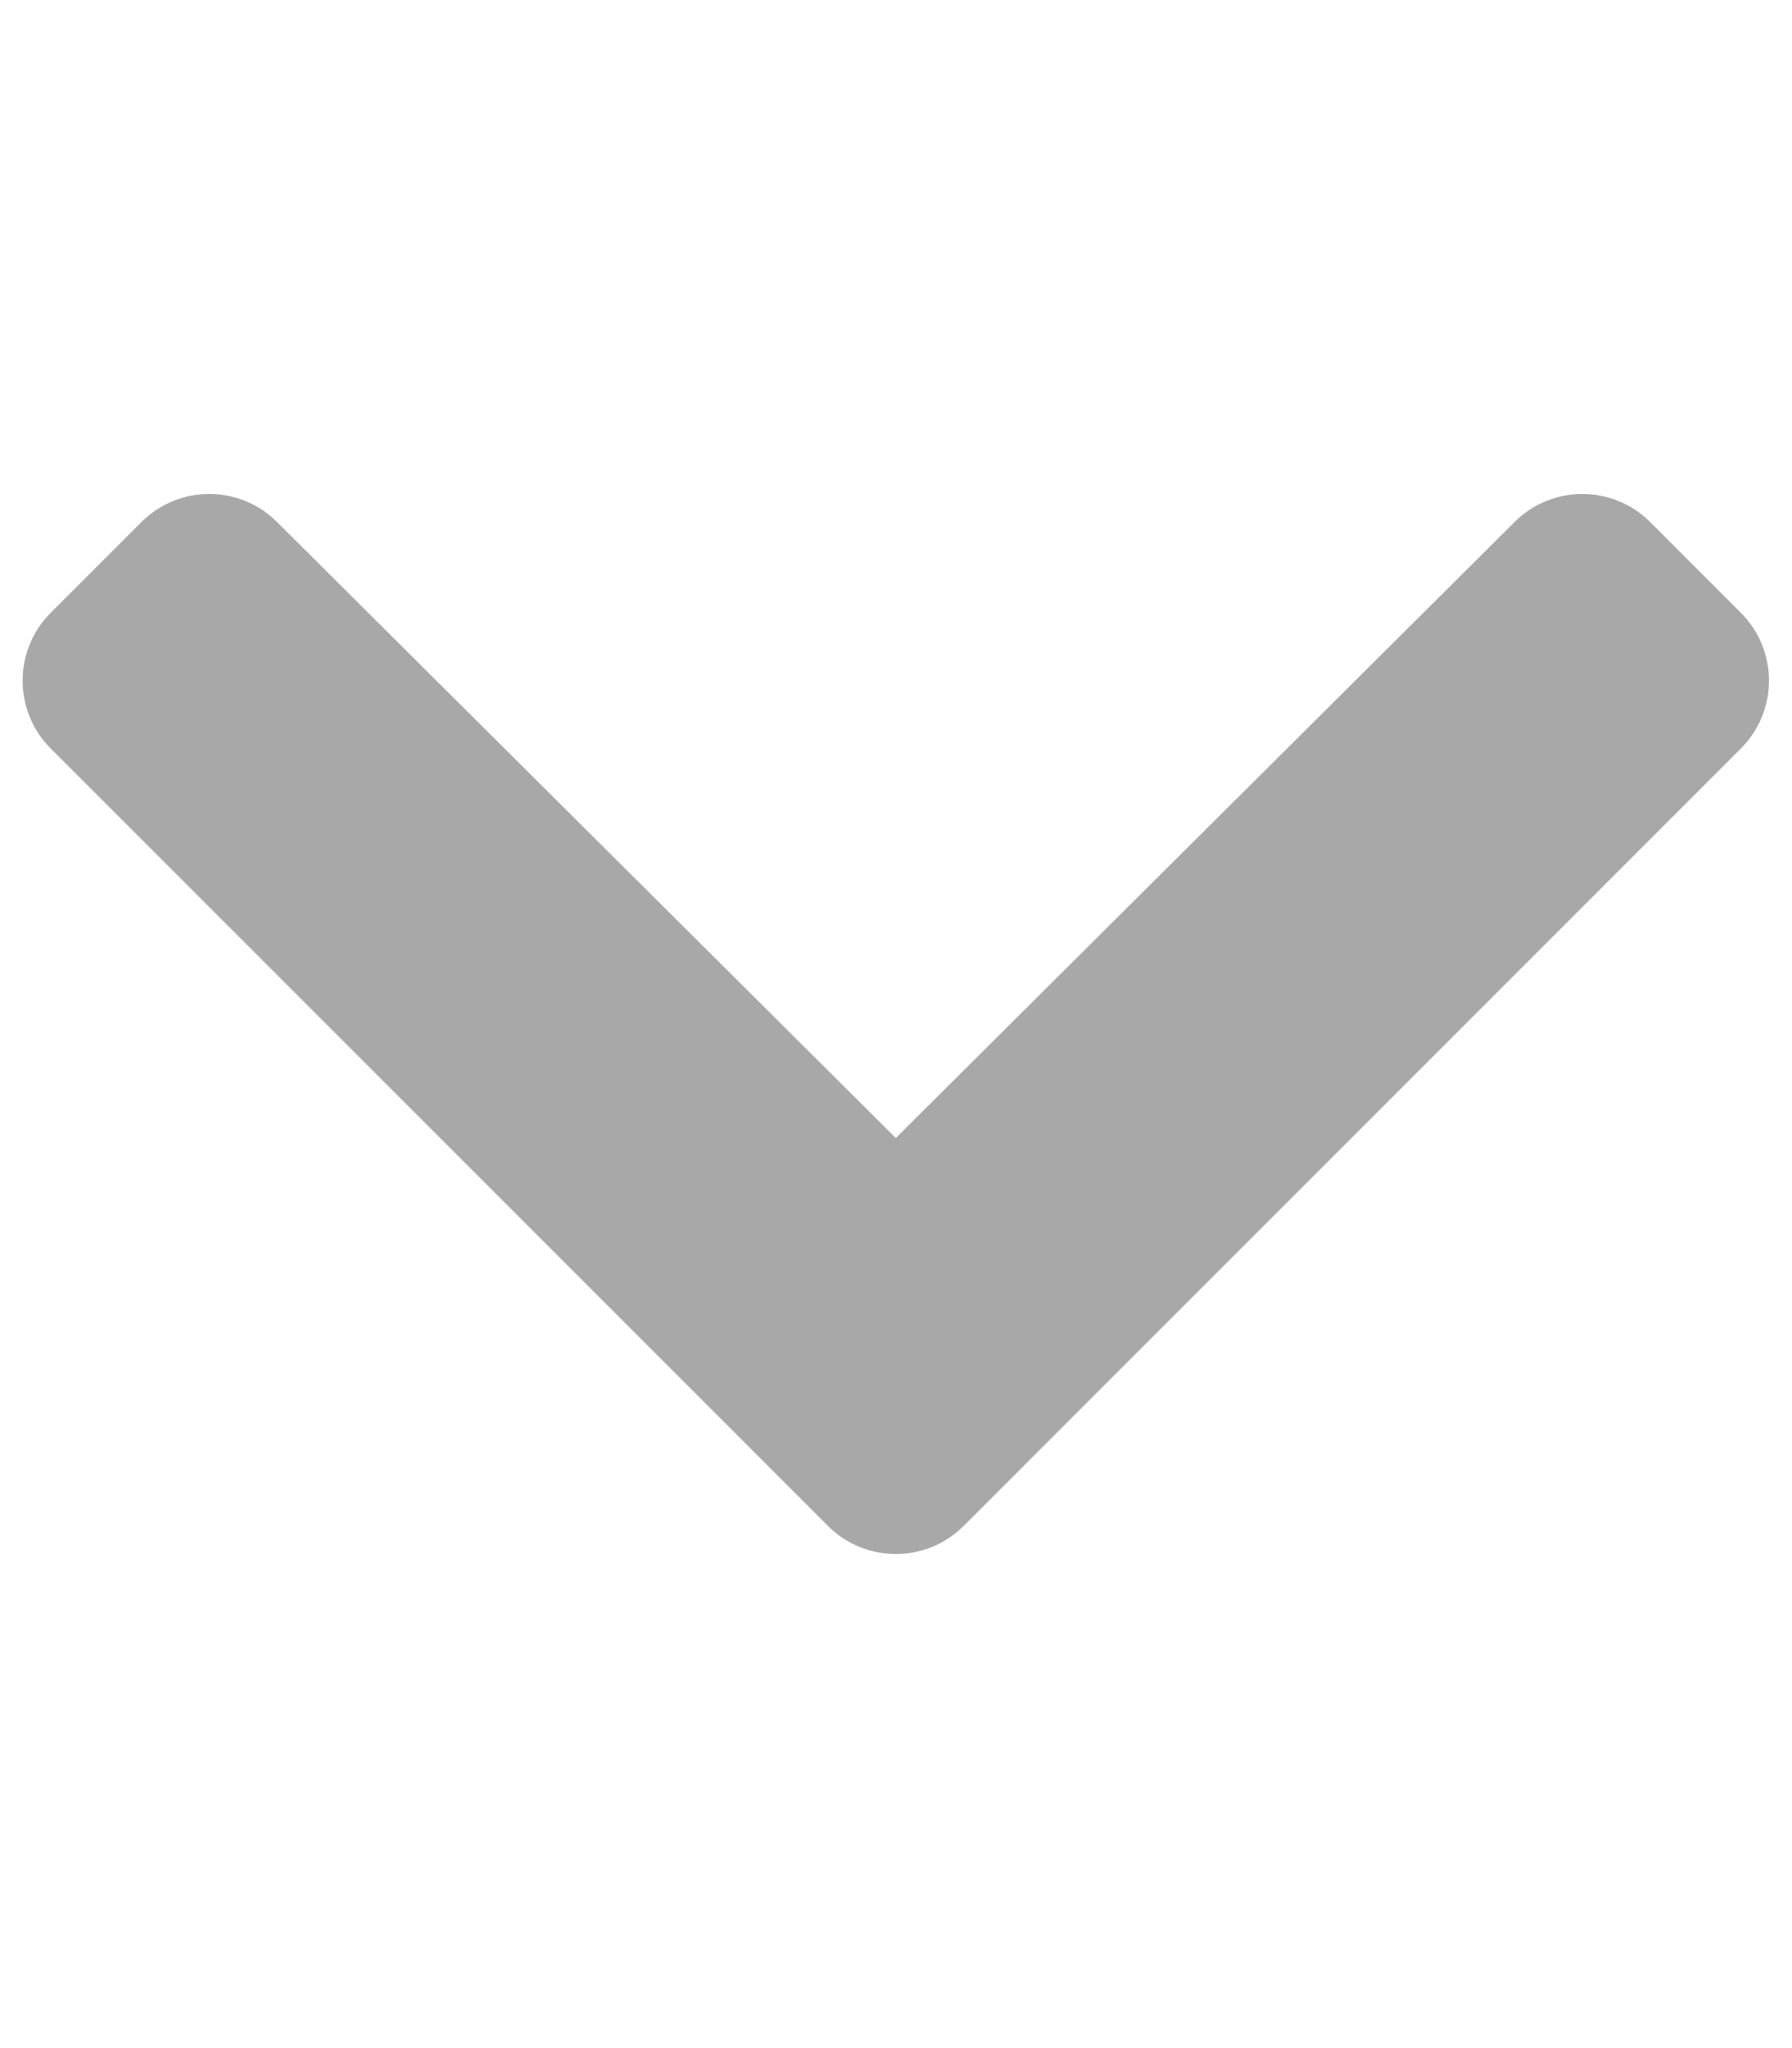
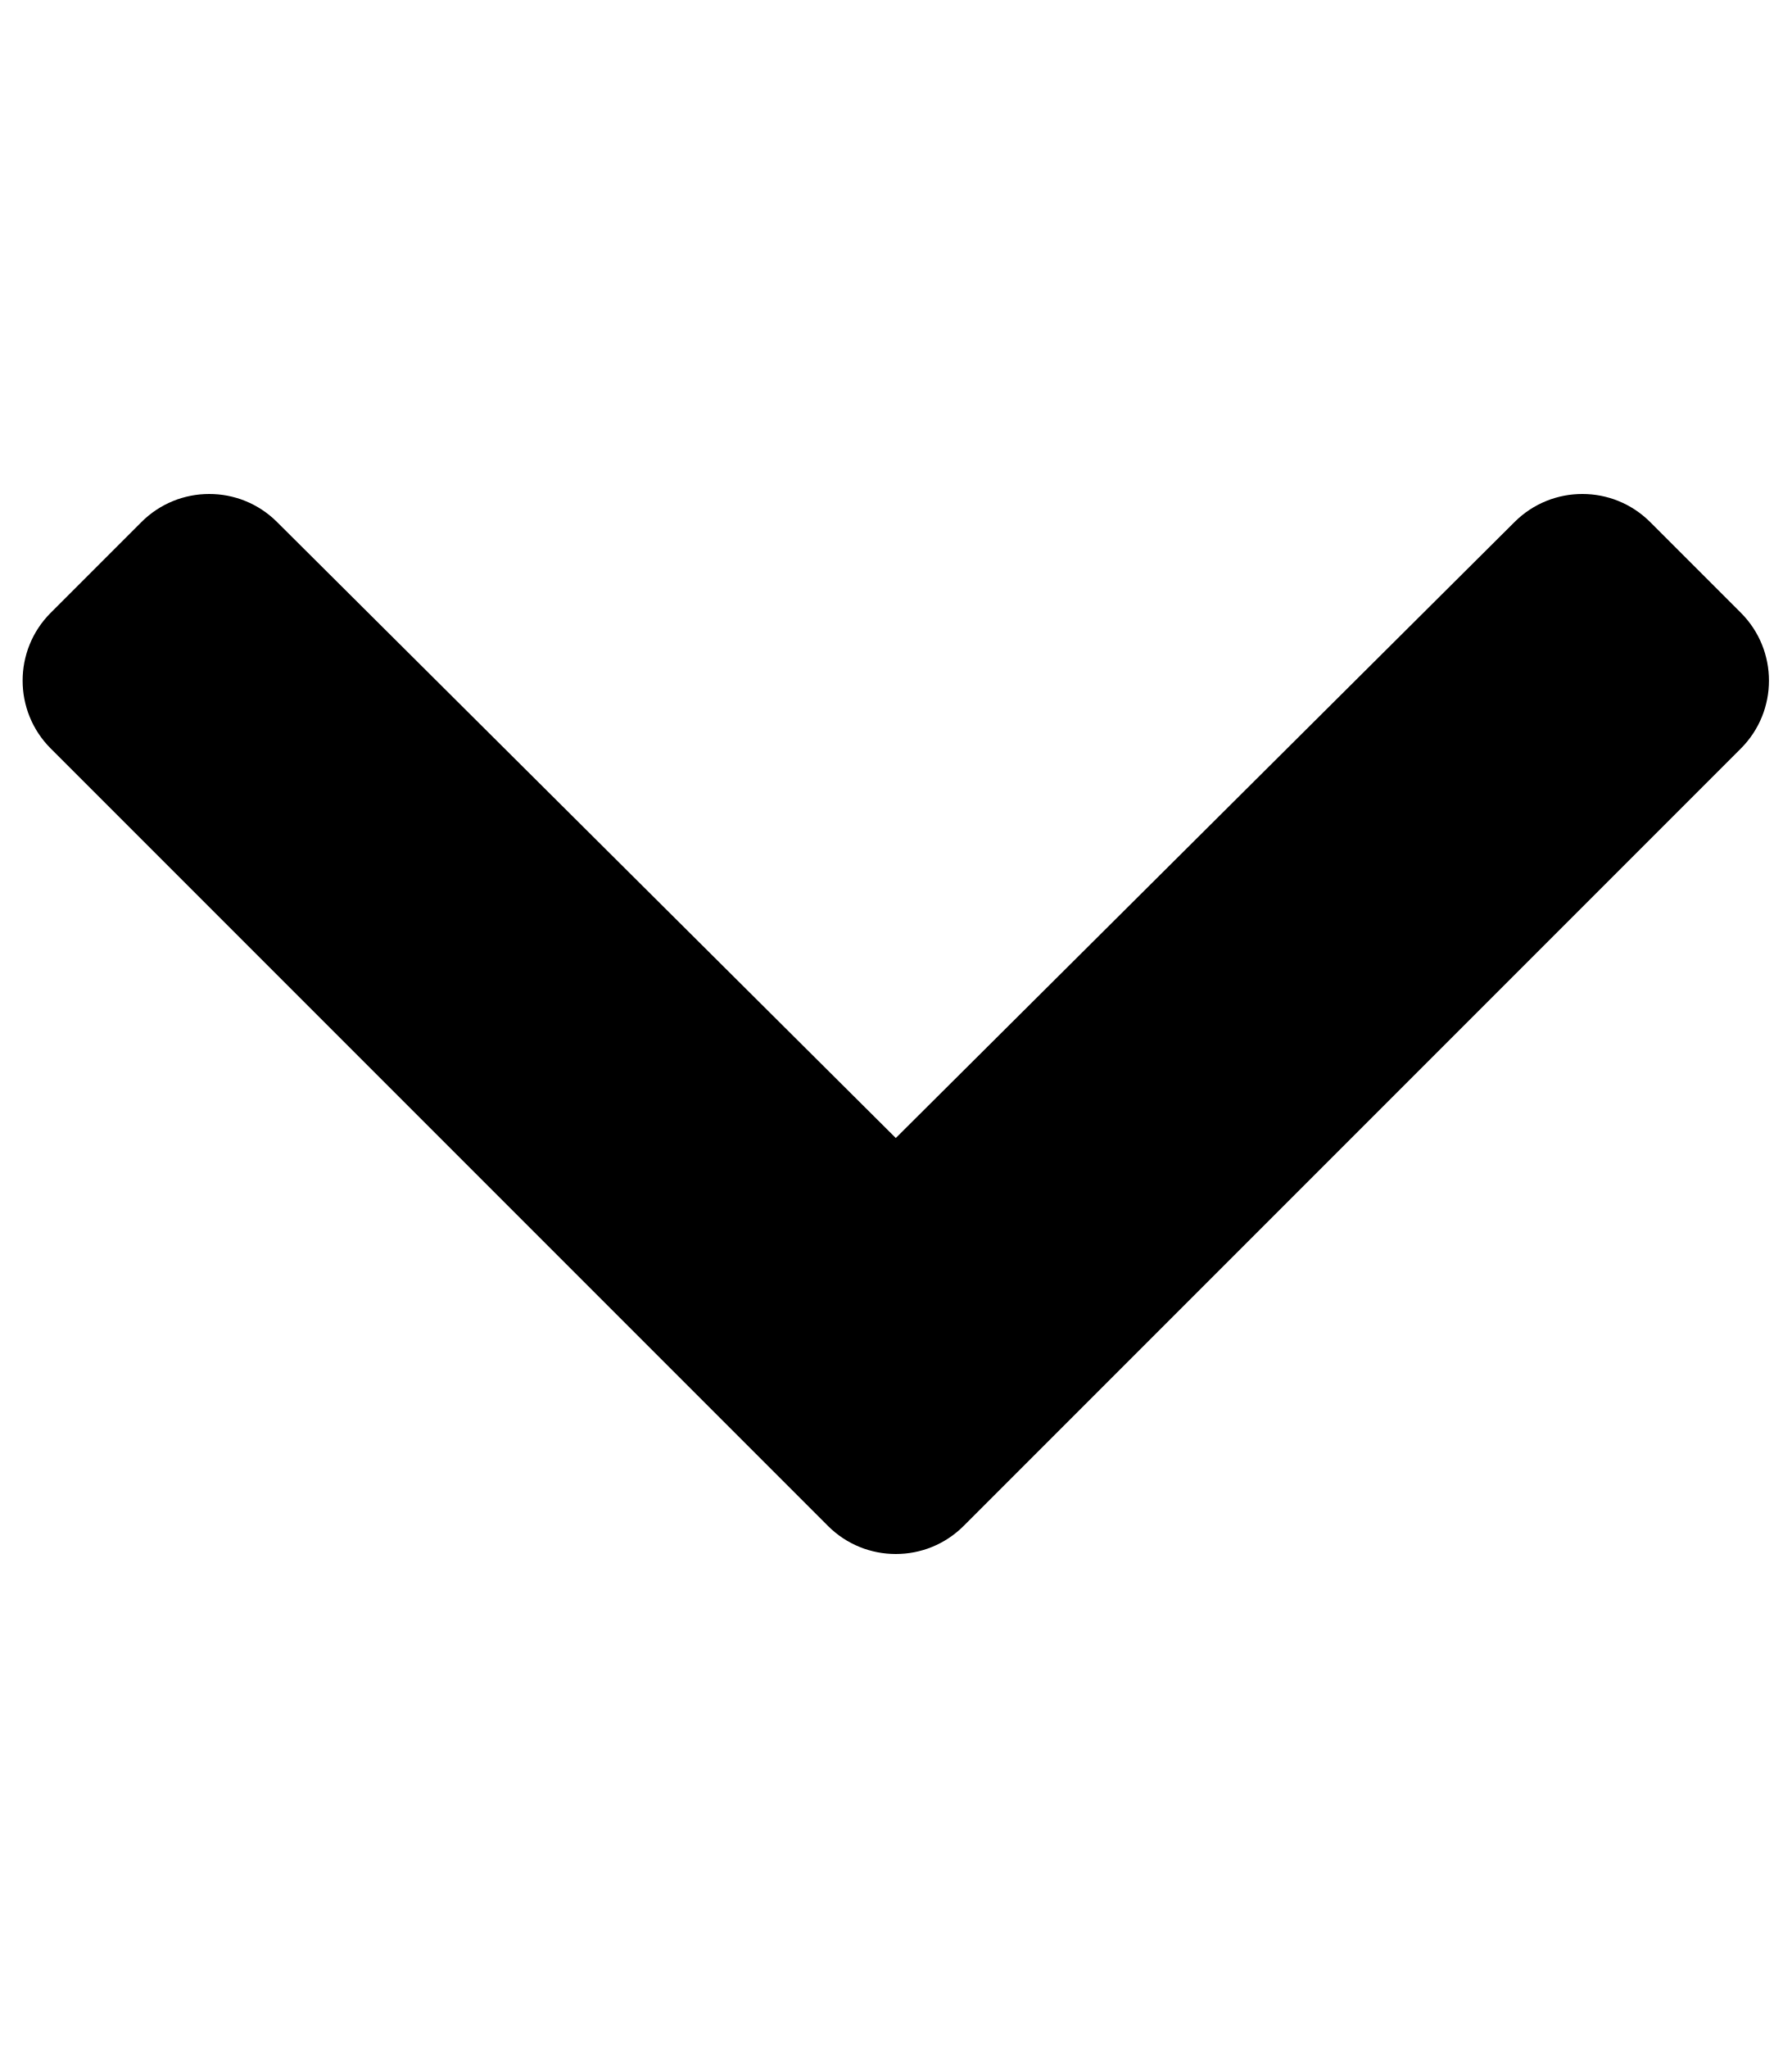
<svg xmlns="http://www.w3.org/2000/svg" aria-hidden="true" focusable="false" data-prefix="fas" data-icon="chevron-down" class="svg-inline--fa fa-chevron-down fa-w-14" role="img" viewBox="0 0 448 512">
-   <path fill="#a8a8a8" d="M207.029 381.476L12.686 187.132c-9.373-9.373-9.373-24.569 0-33.941l22.667-22.667c9.357-9.357 24.522-9.375 33.901-.04L224 284.505l154.745-154.021c9.379-9.335 24.544-9.317 33.901.04l22.667 22.667c9.373 9.373 9.373 24.569 0 33.941L240.971 381.476c-9.373 9.372-24.569 9.372-33.942 0z" />
+   <path fill="currentColor" d="M207.029 381.476L12.686 187.132c-9.373-9.373-9.373-24.569 0-33.941l22.667-22.667c9.357-9.357 24.522-9.375 33.901-.04L224 284.505l154.745-154.021c9.379-9.335 24.544-9.317 33.901.04l22.667 22.667c9.373 9.373 9.373 24.569 0 33.941L240.971 381.476c-9.373 9.372-24.569 9.372-33.942 0z" />
</svg>
